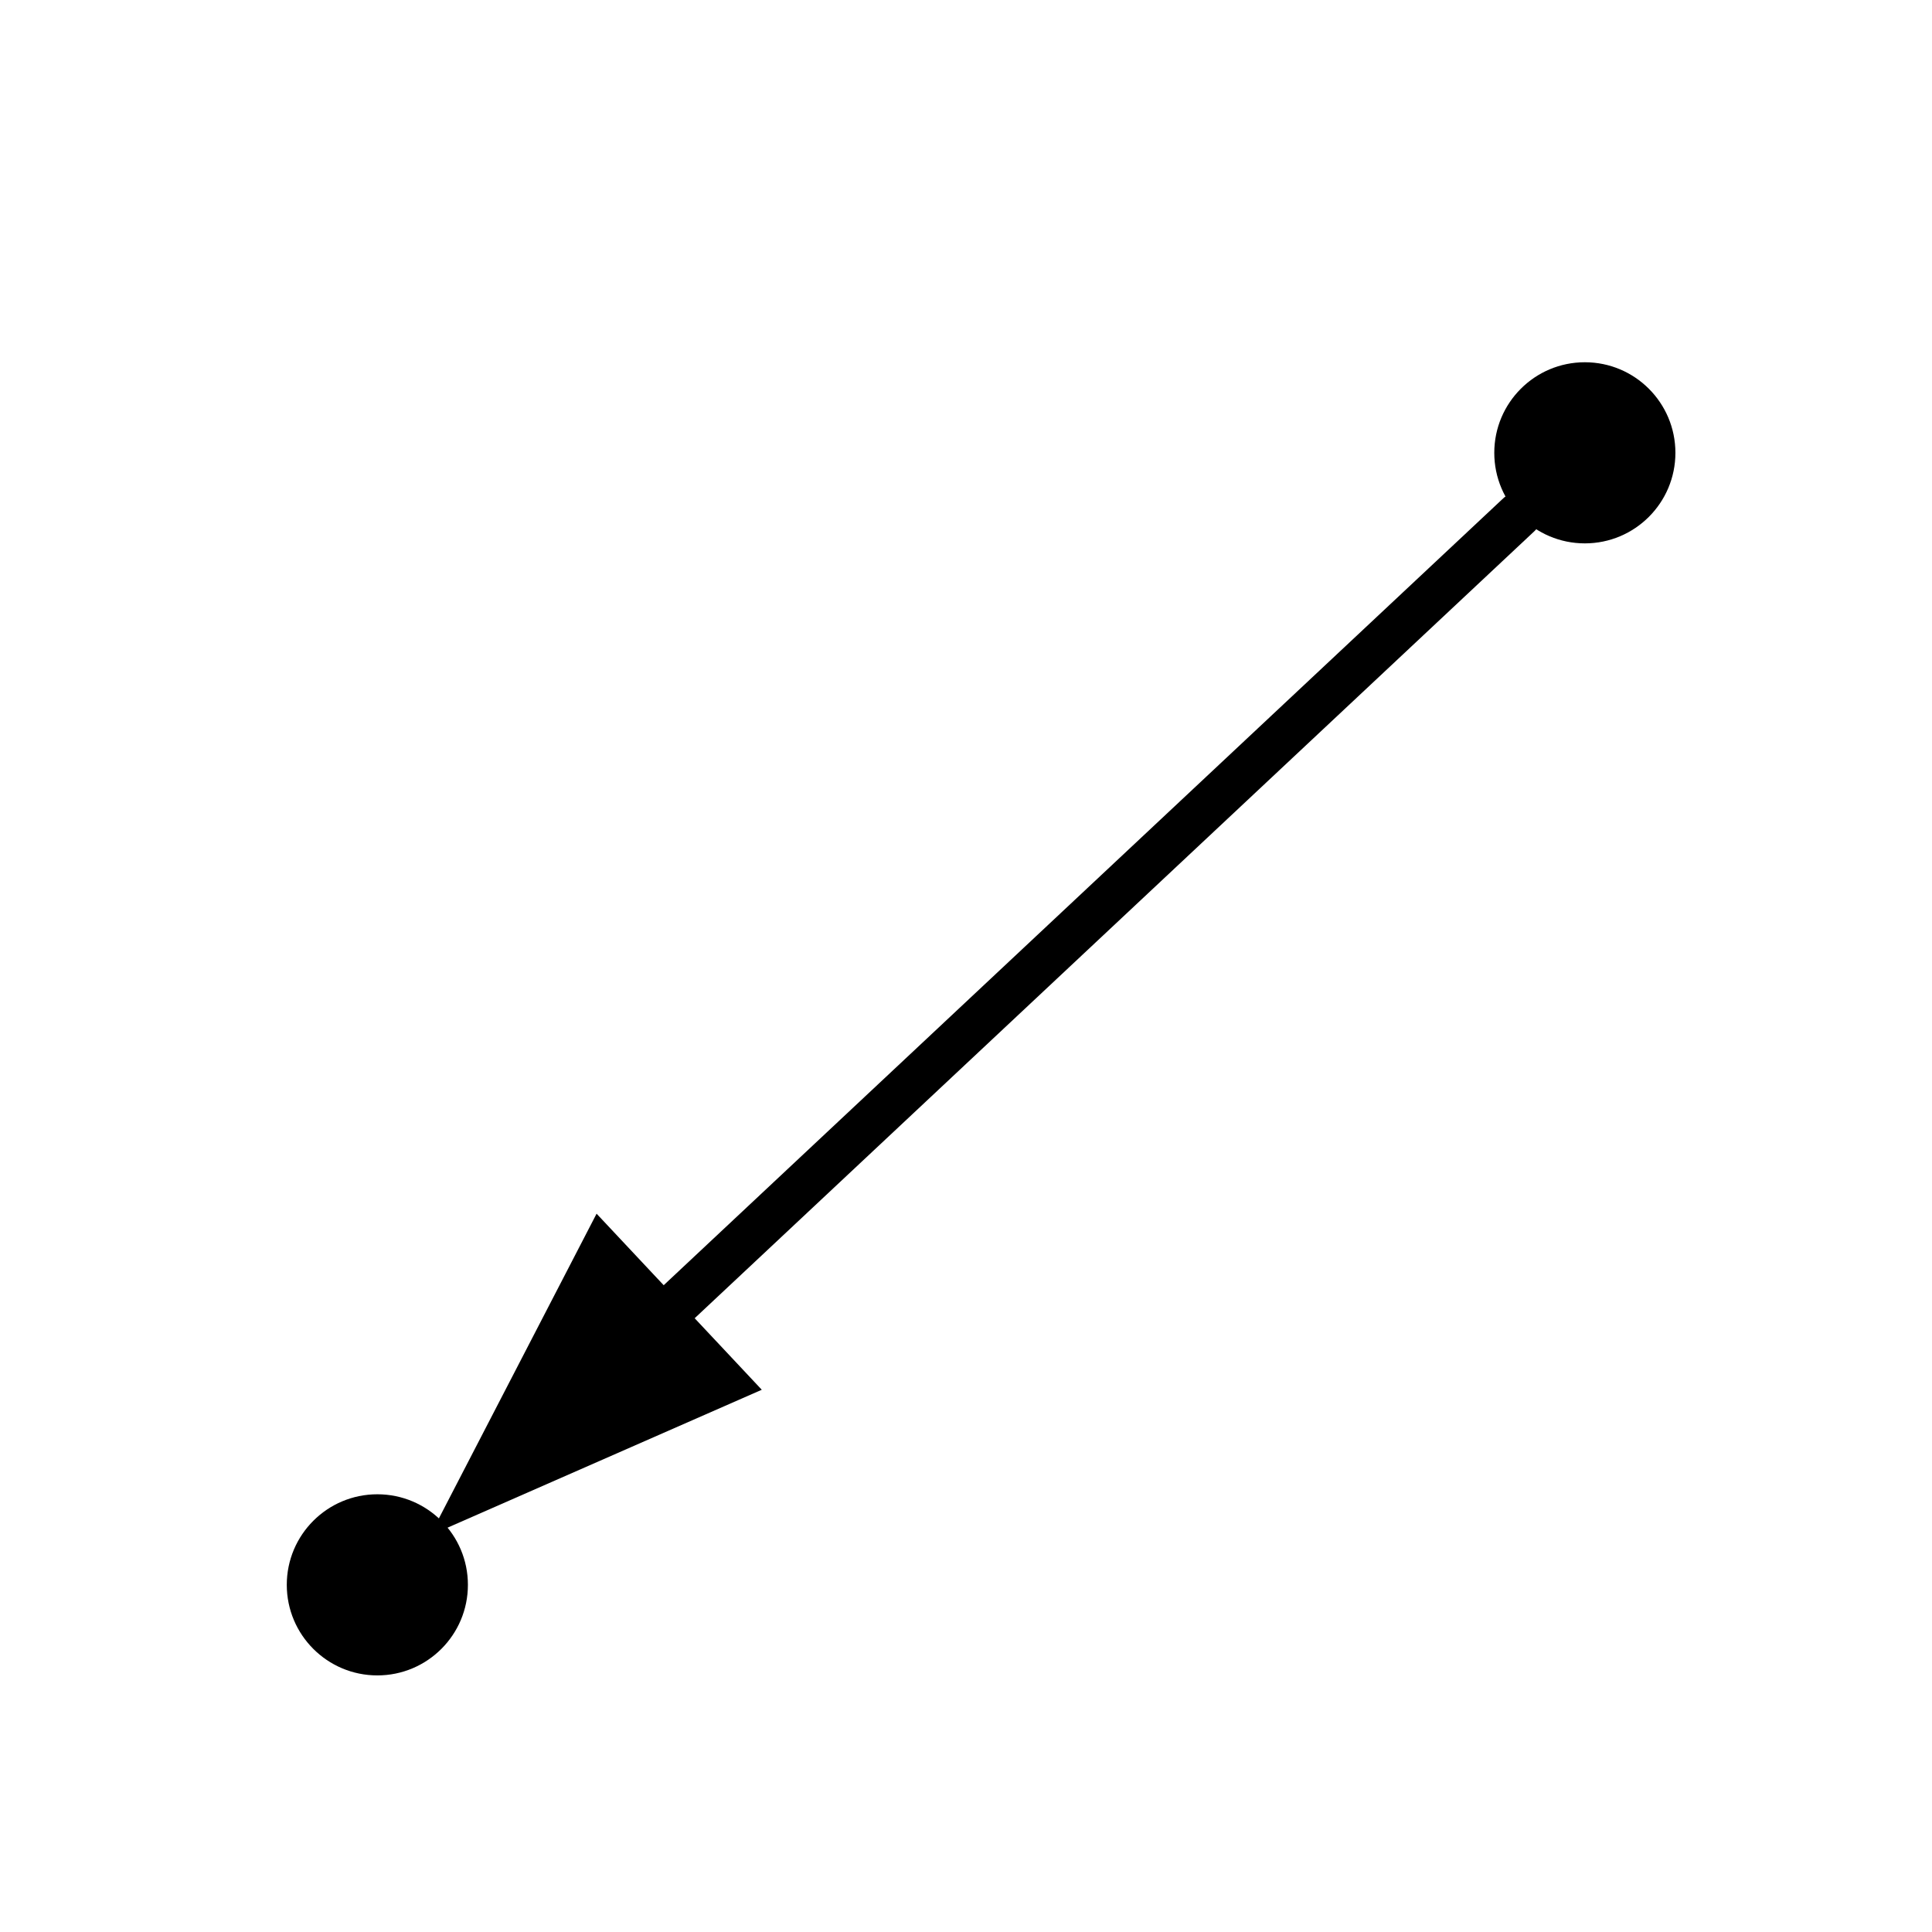
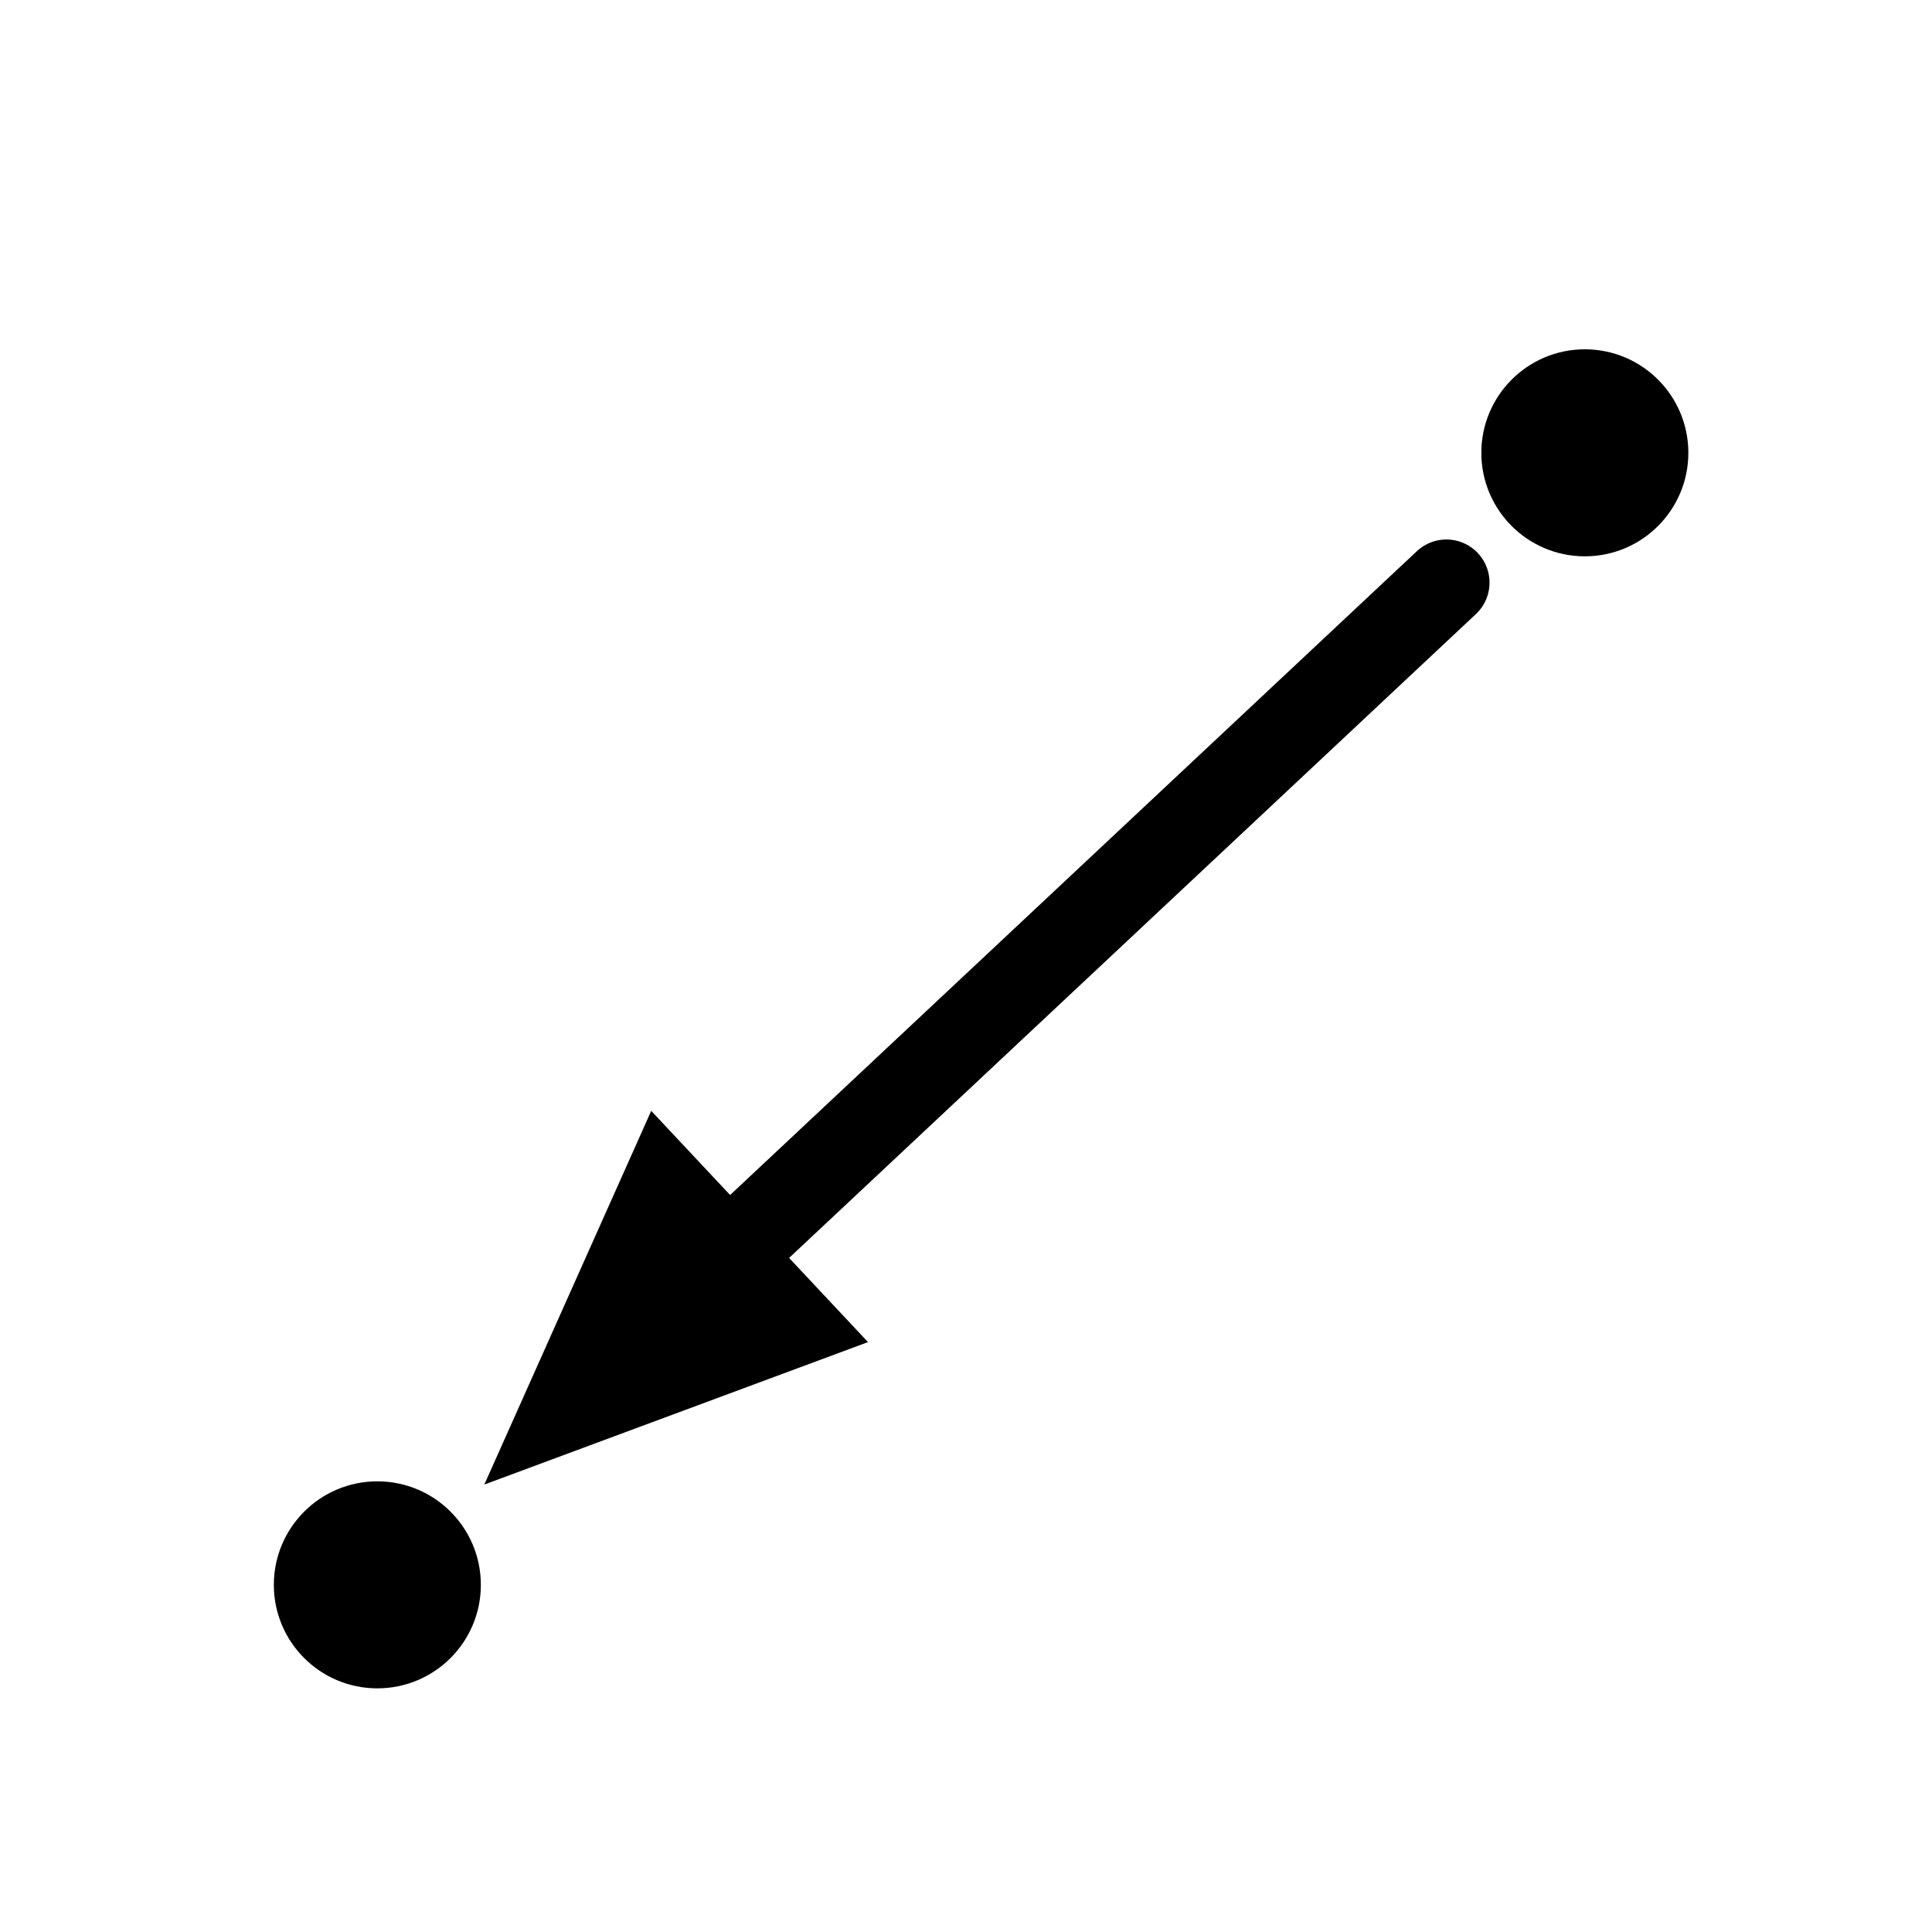
<svg xmlns="http://www.w3.org/2000/svg" viewBox="0 0 512 512" width="512" height="512" fill="none" stroke-linecap="round" stroke-linejoin="round">
-   <circle cx="420" cy="120" r="24" fill="#000" />
-   <circle cx="100" cy="420" r="24" fill="#000" />
-   <line x1="402.50" y1="136.42" x2="179.99" y2="344.97" stroke="#000" stroke-width="12" />
-   <path d="M113.99 406.87            L158.10 321.64            L201.88 368.30            Z" fill="#000" />
+   <circle cx="420" cy="120" r="27.43" fill="#000" />
+   <circle cx="100" cy="420" r="27.43" fill="#000" />
+   <line x1="383.31" y1="154.40" x2="201.30" y2="325.03" stroke="#000" stroke-width="22.86" />
+   <path d="M128.35 393.42            L172.58 294.39            L230.03 355.67            Z" fill="#000" />
</svg>
